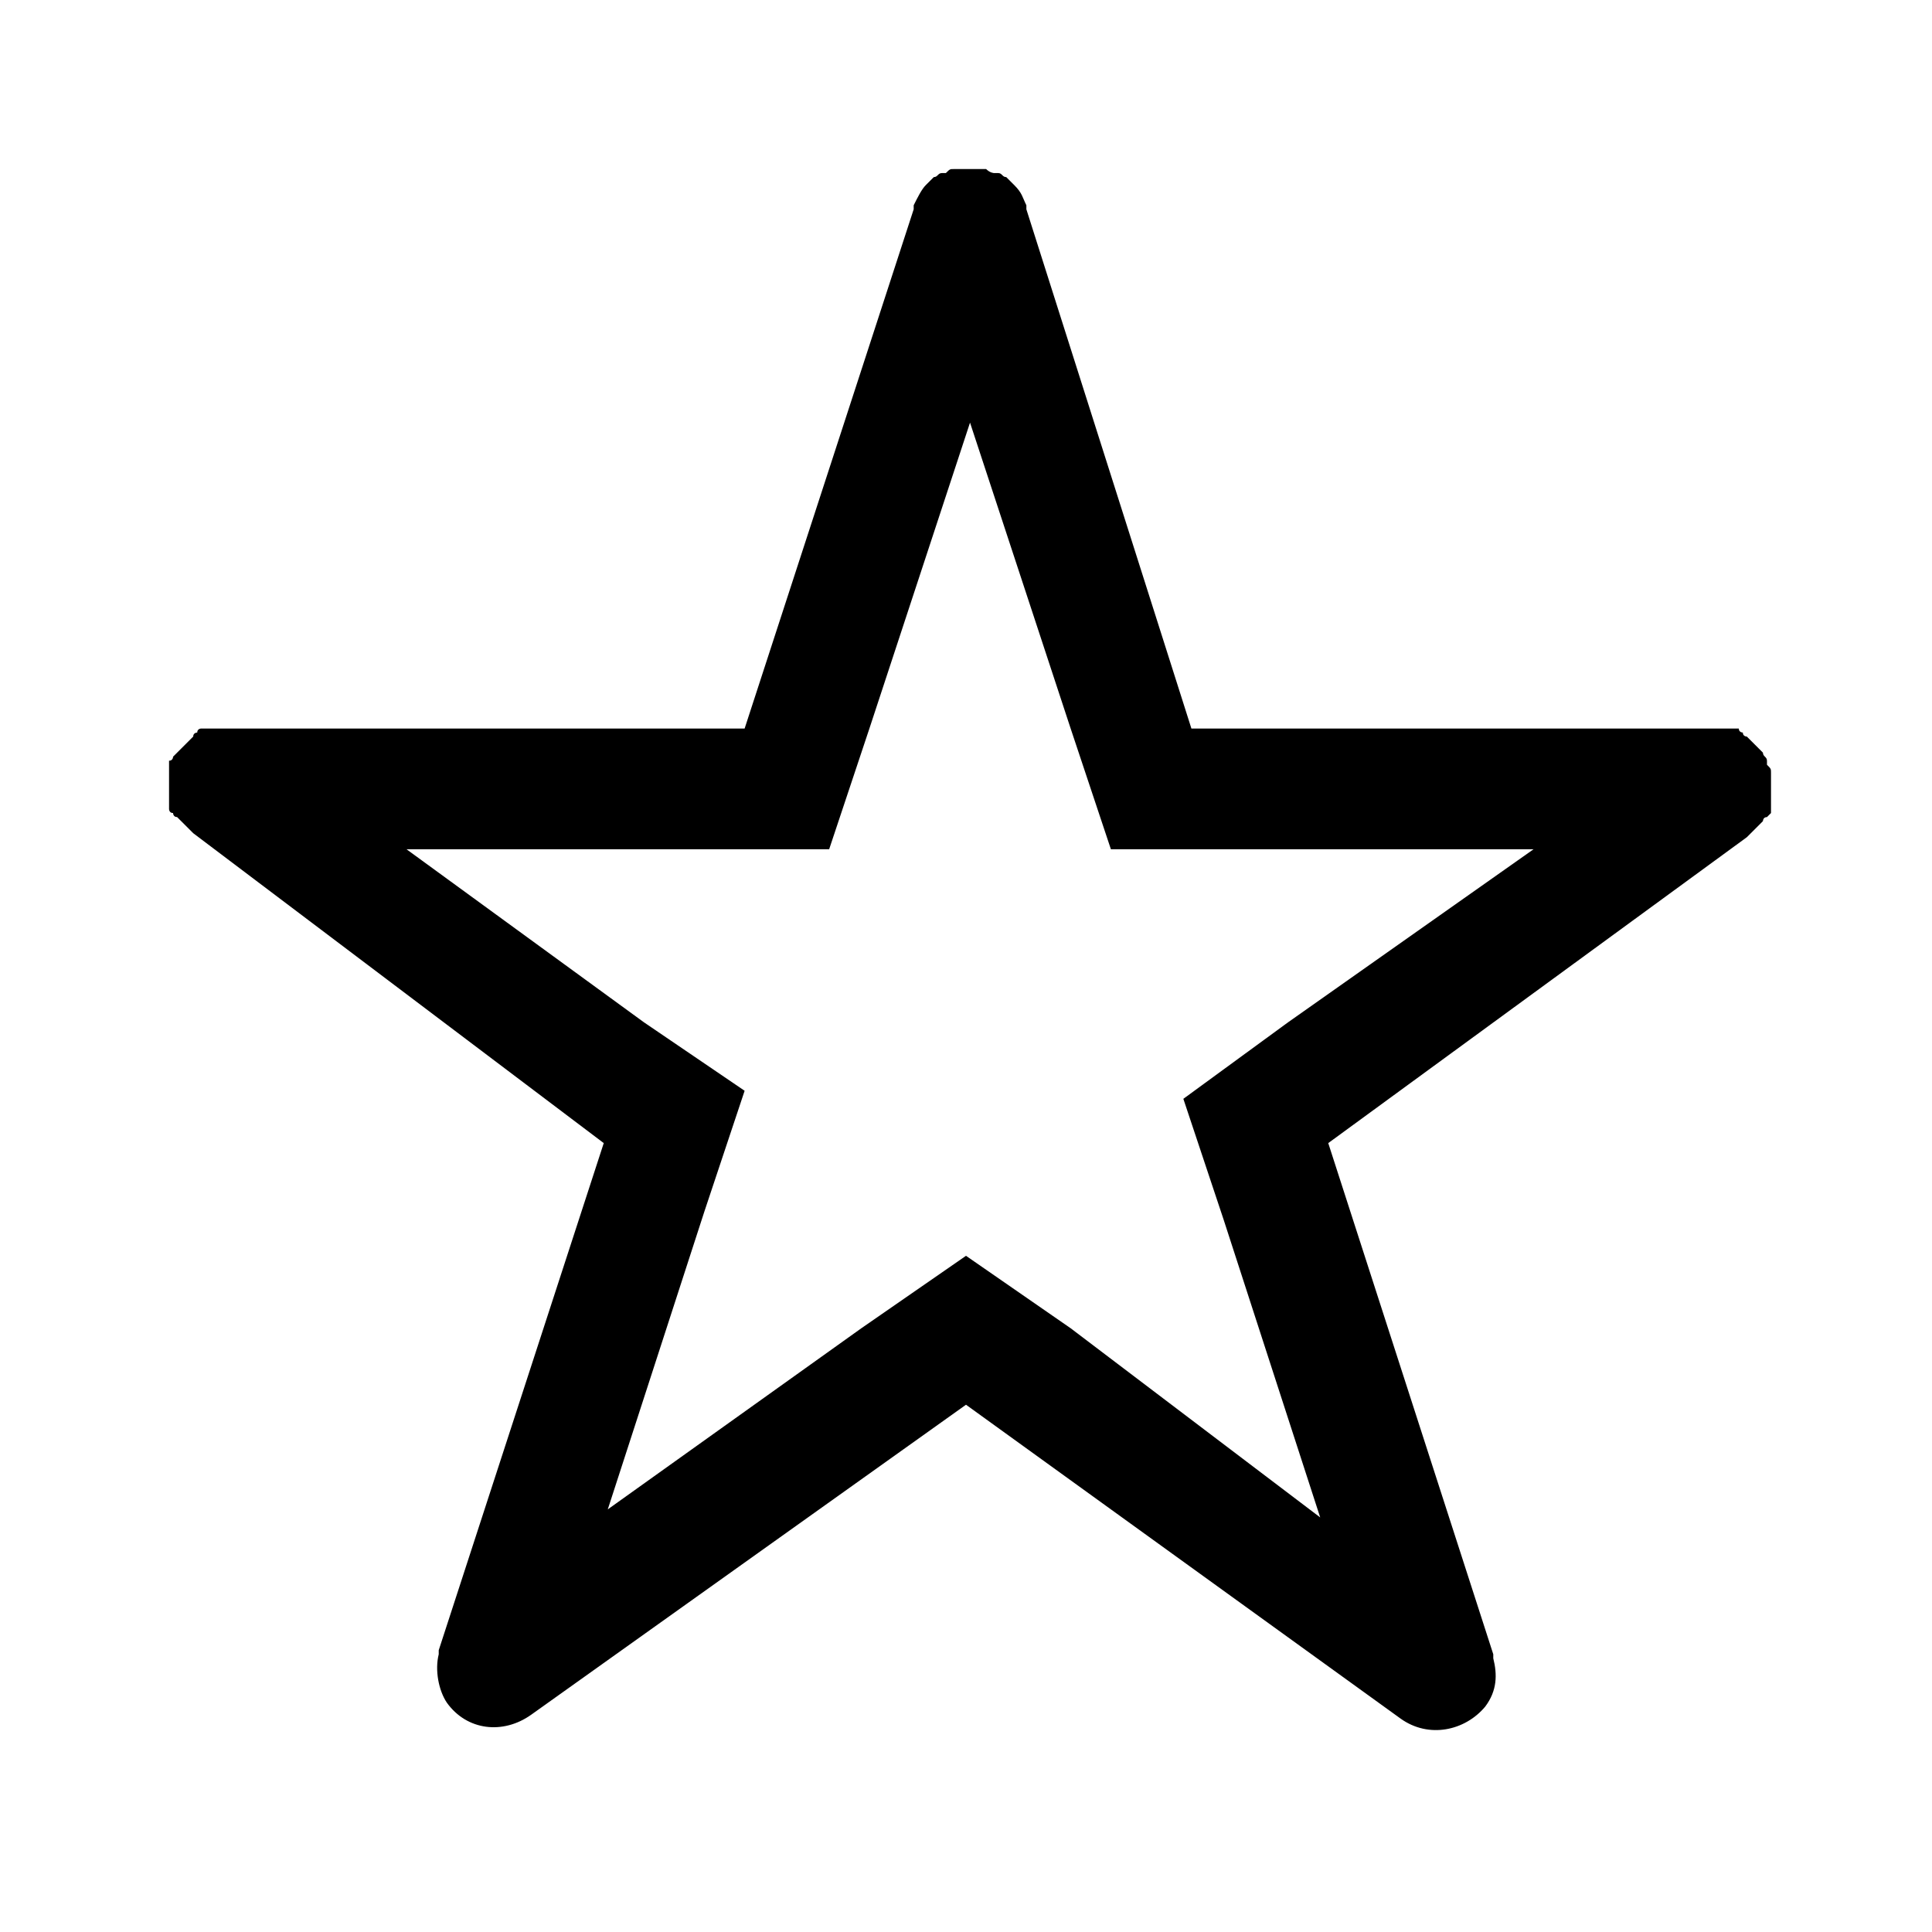
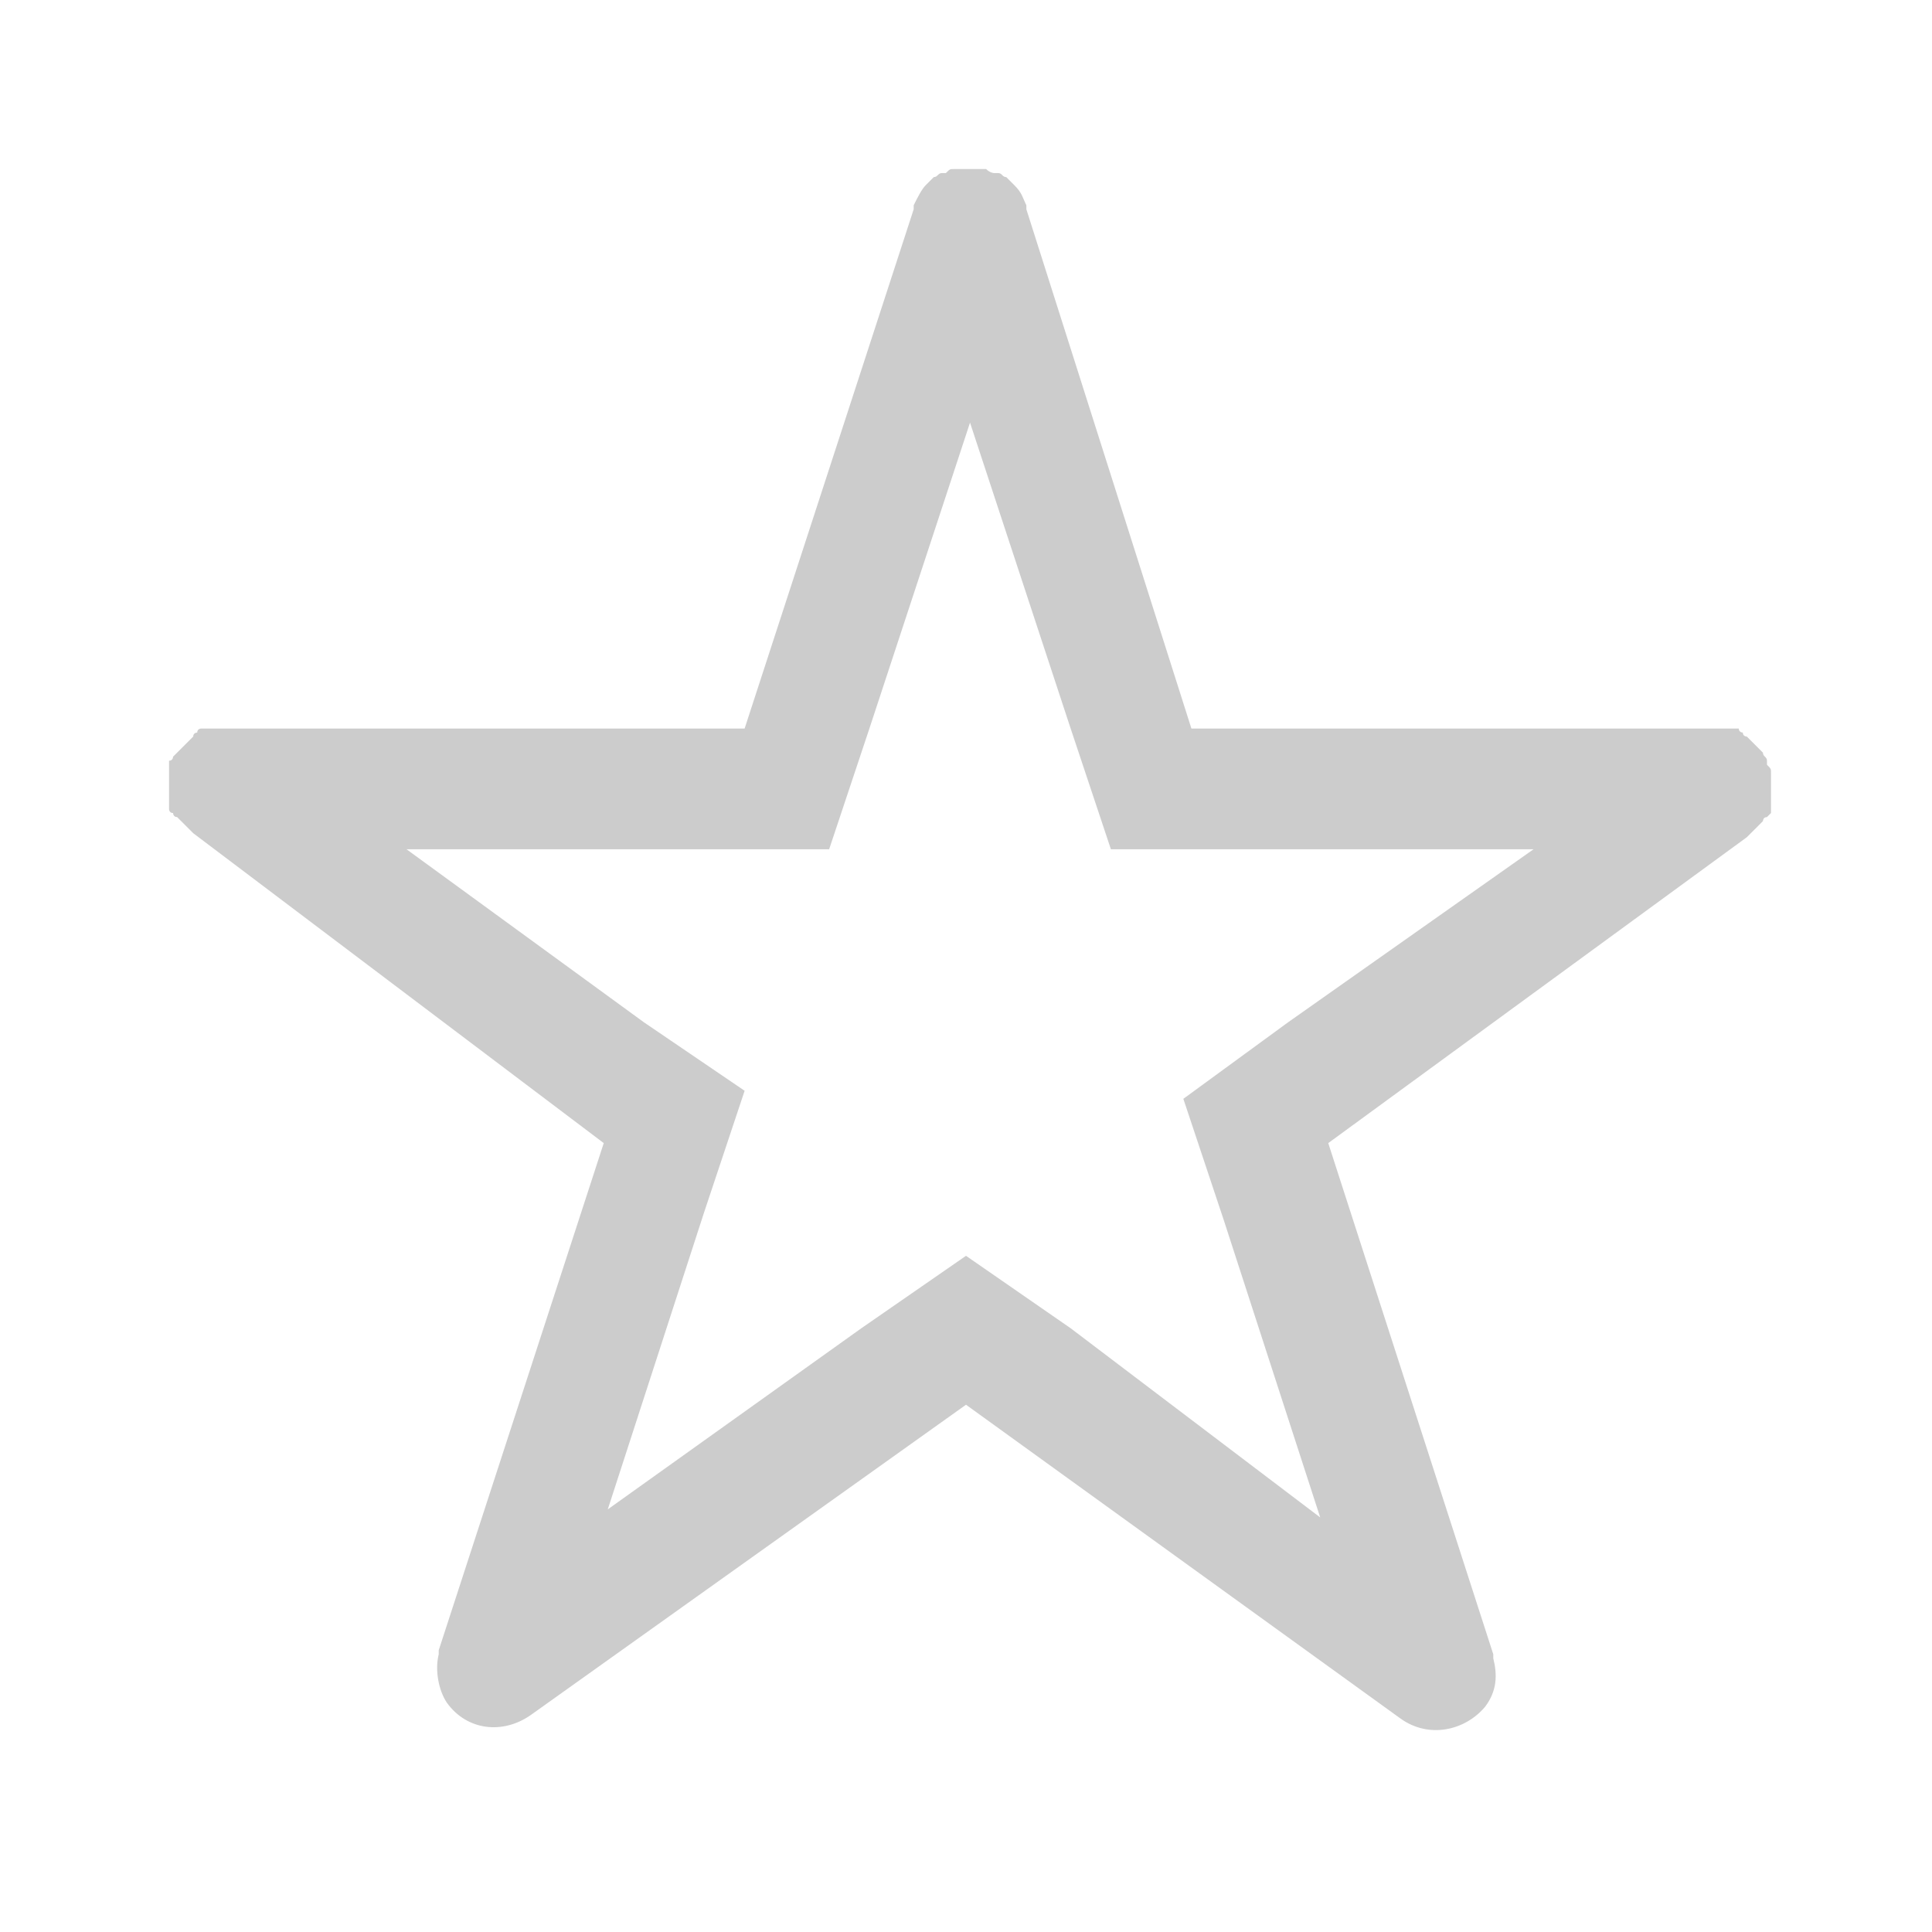
<svg xmlns="http://www.w3.org/2000/svg" viewBox="0 0 48 48" width="24" height="24">
-   <path fill="%23999" d="M44 19.6v-.4c0-.1 0-.1-.1-.2v-.1c0-.1-.1-.1-.1-.2l-.1-.1-.1-.1-.1-.1-.1-.1s-.1 0-.1-.1c0 0-.1 0-.1-.1H29.6L25.5 5.2v-.1c-.1-.2-.1-.3-.3-.5l-.2-.2c-.1 0-.1-.1-.2-.1h-.1s-.1 0-.2-.1h-.8c-.1 0-.1 0-.2.1h-.1c-.1 0-.1.1-.2.1l-.2.2c-.1.1-.2.3-.3.5v.1l-4.2 12.9H5s-.1 0-.1.1c0 0-.1 0-.1.1l-.1.1-.1.1-.1.1-.1.1-.1.1s0 .1-.1.1v1.2s0 .1.1.1c0 0 0 .1.1.1l.1.1.1.1.1.1.1.1L15 28.4 10.9 41v.1c-.1.4 0 .9.2 1.2.5.7 1.4.8 2.1.3L24 34.9l10.8 7.8c.7.5 1.6.3 2.1-.3.3-.4.3-.8.2-1.2v-.1L33 28.4l10.4-7.6.1-.1.1-.1.1-.1.1-.1s0-.1.1-.1l.1-.1v-.6zm-12 5.8l-2.6 1.9 1 3 2.4 7.4-6.2-4.7-2.6-1.8-2.6 1.8-6.3 4.5 2.4-7.4 1-3-2.5-1.7-5.9-4.3h10.5l1-3 2.5-7.6 2.5 7.6 1 3h10.5L32 25.4z" />
+   <path fill="#CCCCCC" d="M44 19.6v-.4c0-.1 0-.1-.1-.2v-.1c0-.1-.1-.1-.1-.2l-.1-.1-.1-.1-.1-.1-.1-.1s-.1 0-.1-.1c0 0-.1 0-.1-.1H29.6L25.5 5.2v-.1c-.1-.2-.1-.3-.3-.5l-.2-.2c-.1 0-.1-.1-.2-.1h-.1s-.1 0-.2-.1h-.8c-.1 0-.1 0-.2.1h-.1c-.1 0-.1.1-.2.1l-.2.2c-.1.1-.2.3-.3.5v.1l-4.2 12.9H5s-.1 0-.1.1c0 0-.1 0-.1.1l-.1.1-.1.1-.1.1-.1.1-.1.1s0 .1-.1.1v1.2s0 .1.1.1c0 0 0 .1.1.1l.1.1.1.1.1.1.1.1L15 28.4 10.9 41v.1c-.1.4 0 .9.2 1.2.5.7 1.4.8 2.1.3L24 34.9l10.8 7.8c.7.5 1.6.3 2.1-.3.3-.4.3-.8.2-1.2v-.1L33 28.4l10.4-7.6.1-.1.1-.1.1-.1.1-.1s0-.1.1-.1l.1-.1v-.6zm-12 5.8l-2.6 1.9 1 3 2.4 7.4-6.2-4.7-2.6-1.8-2.6 1.8-6.3 4.5 2.4-7.4 1-3-2.5-1.7-5.9-4.3h10.5l1-3 2.5-7.6 2.5 7.6 1 3h10.5L32 25.4z" />
</svg>
